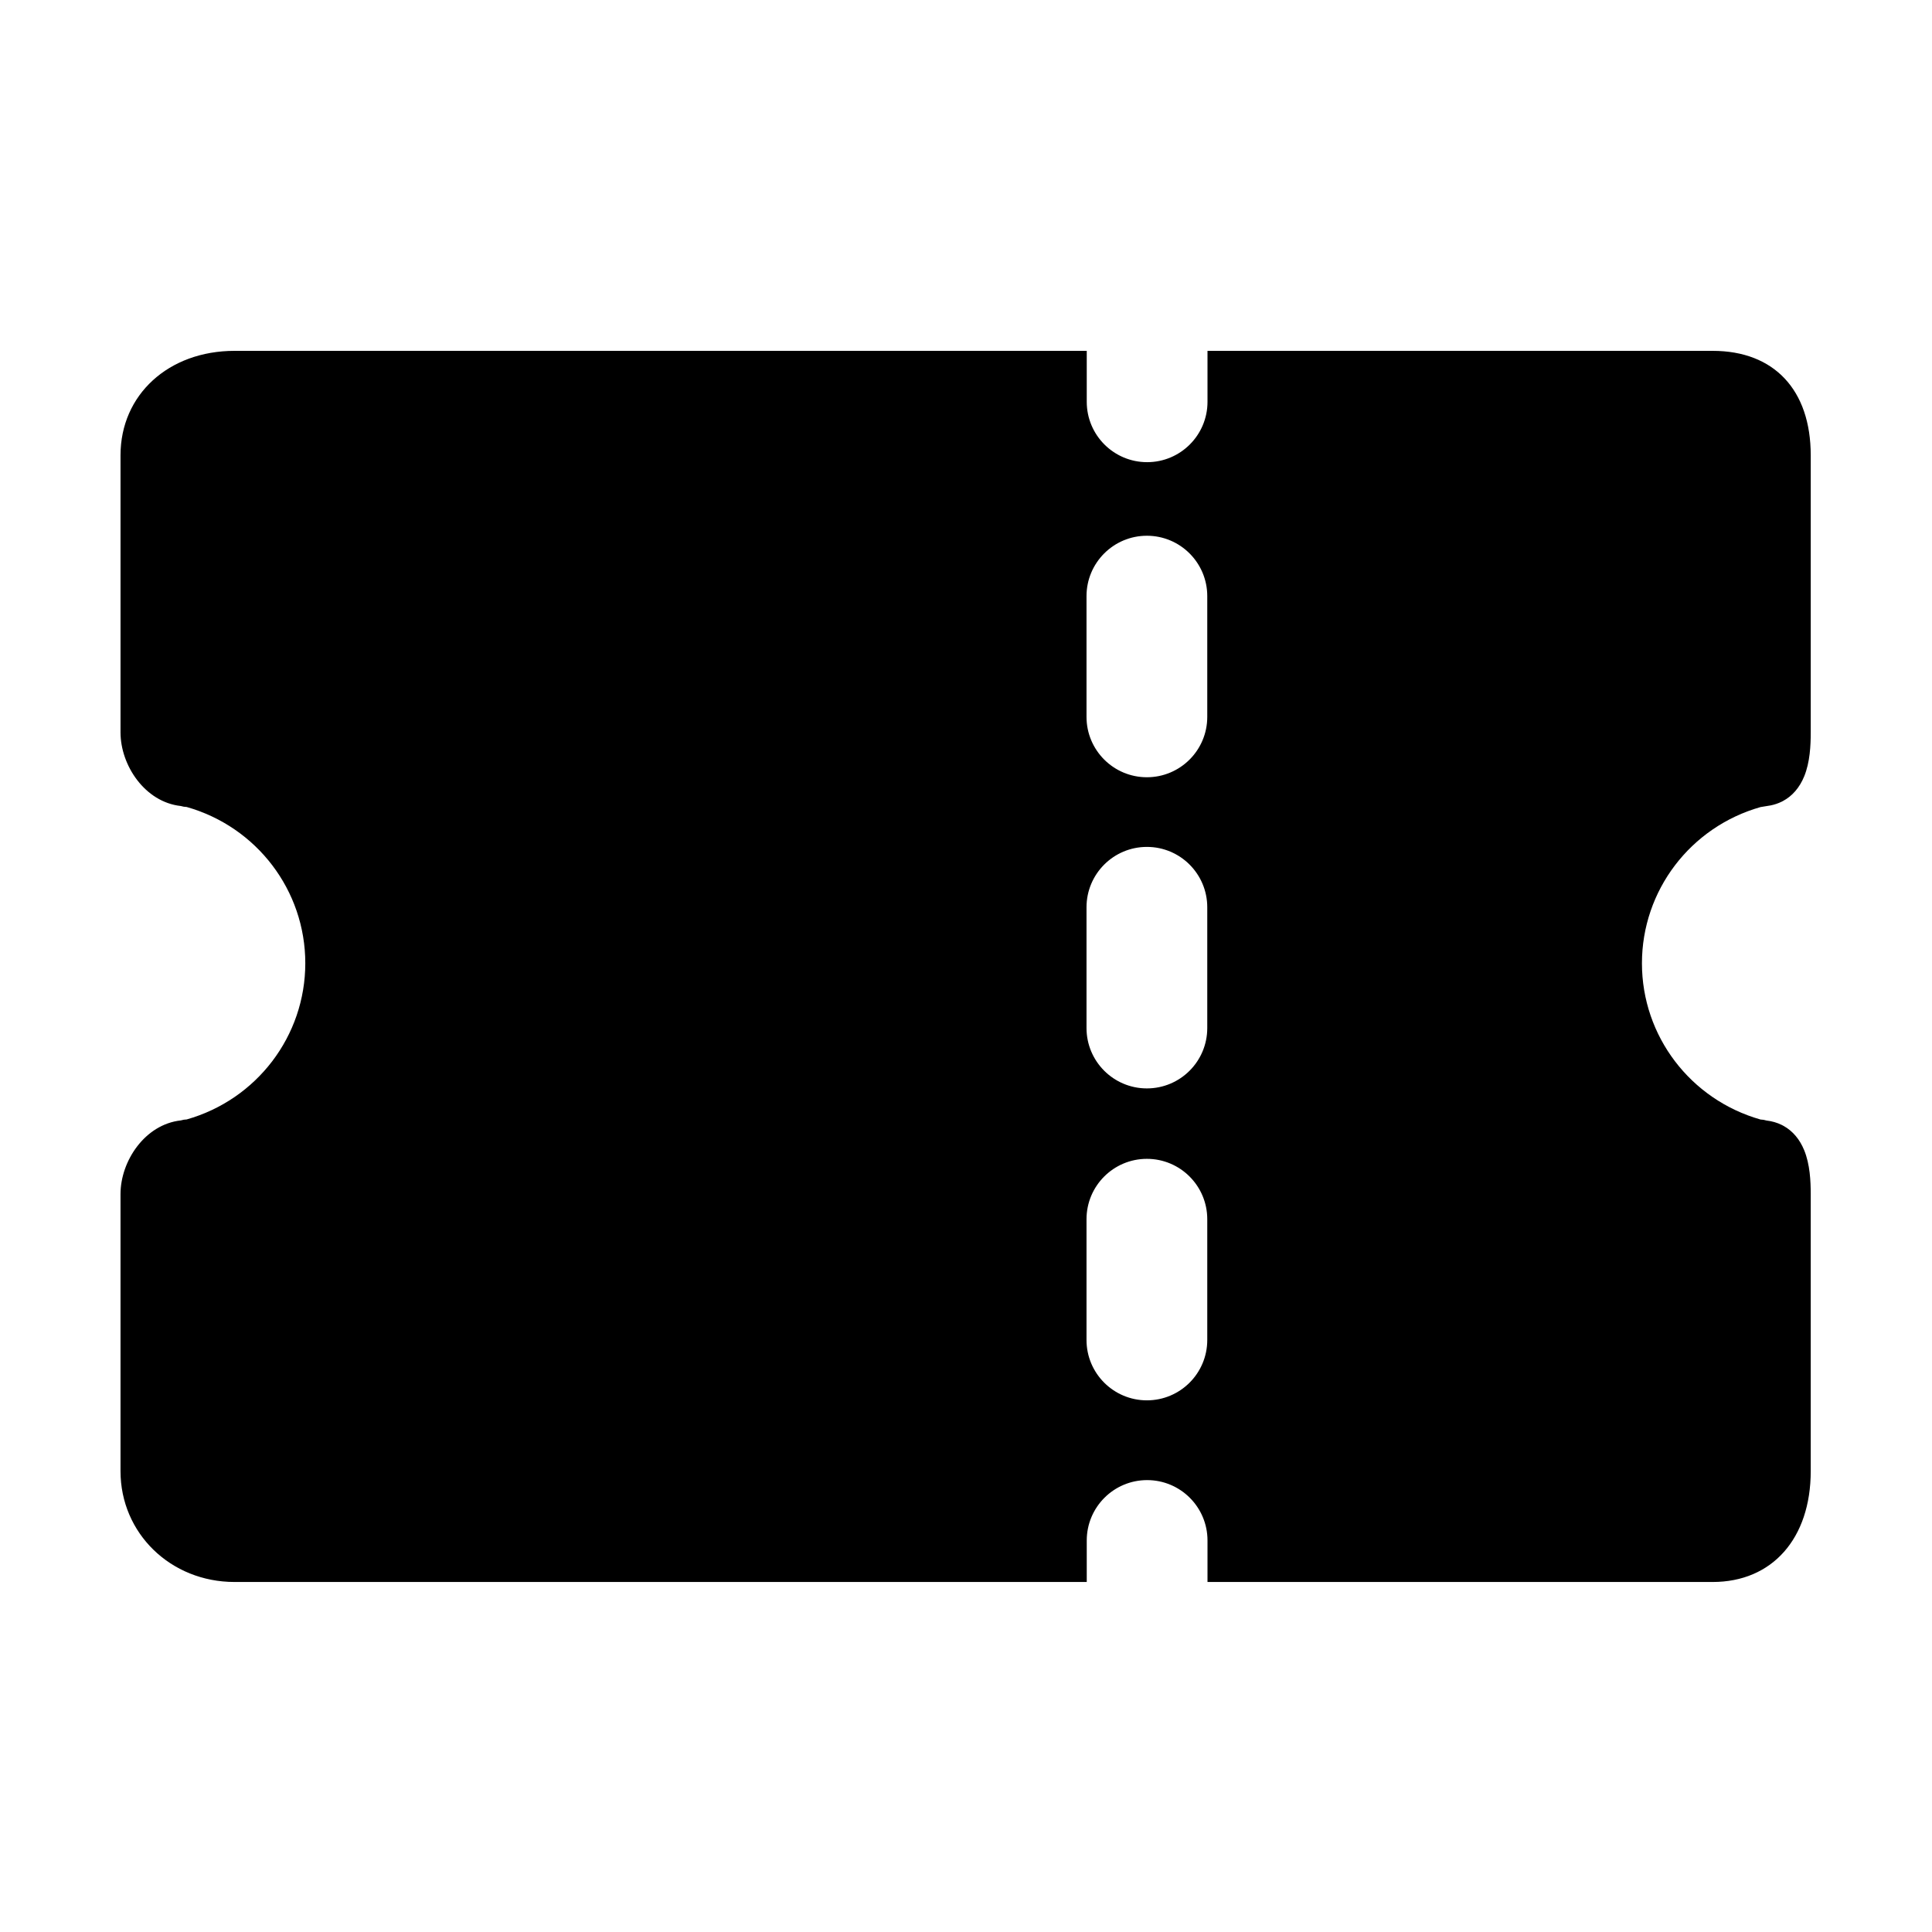
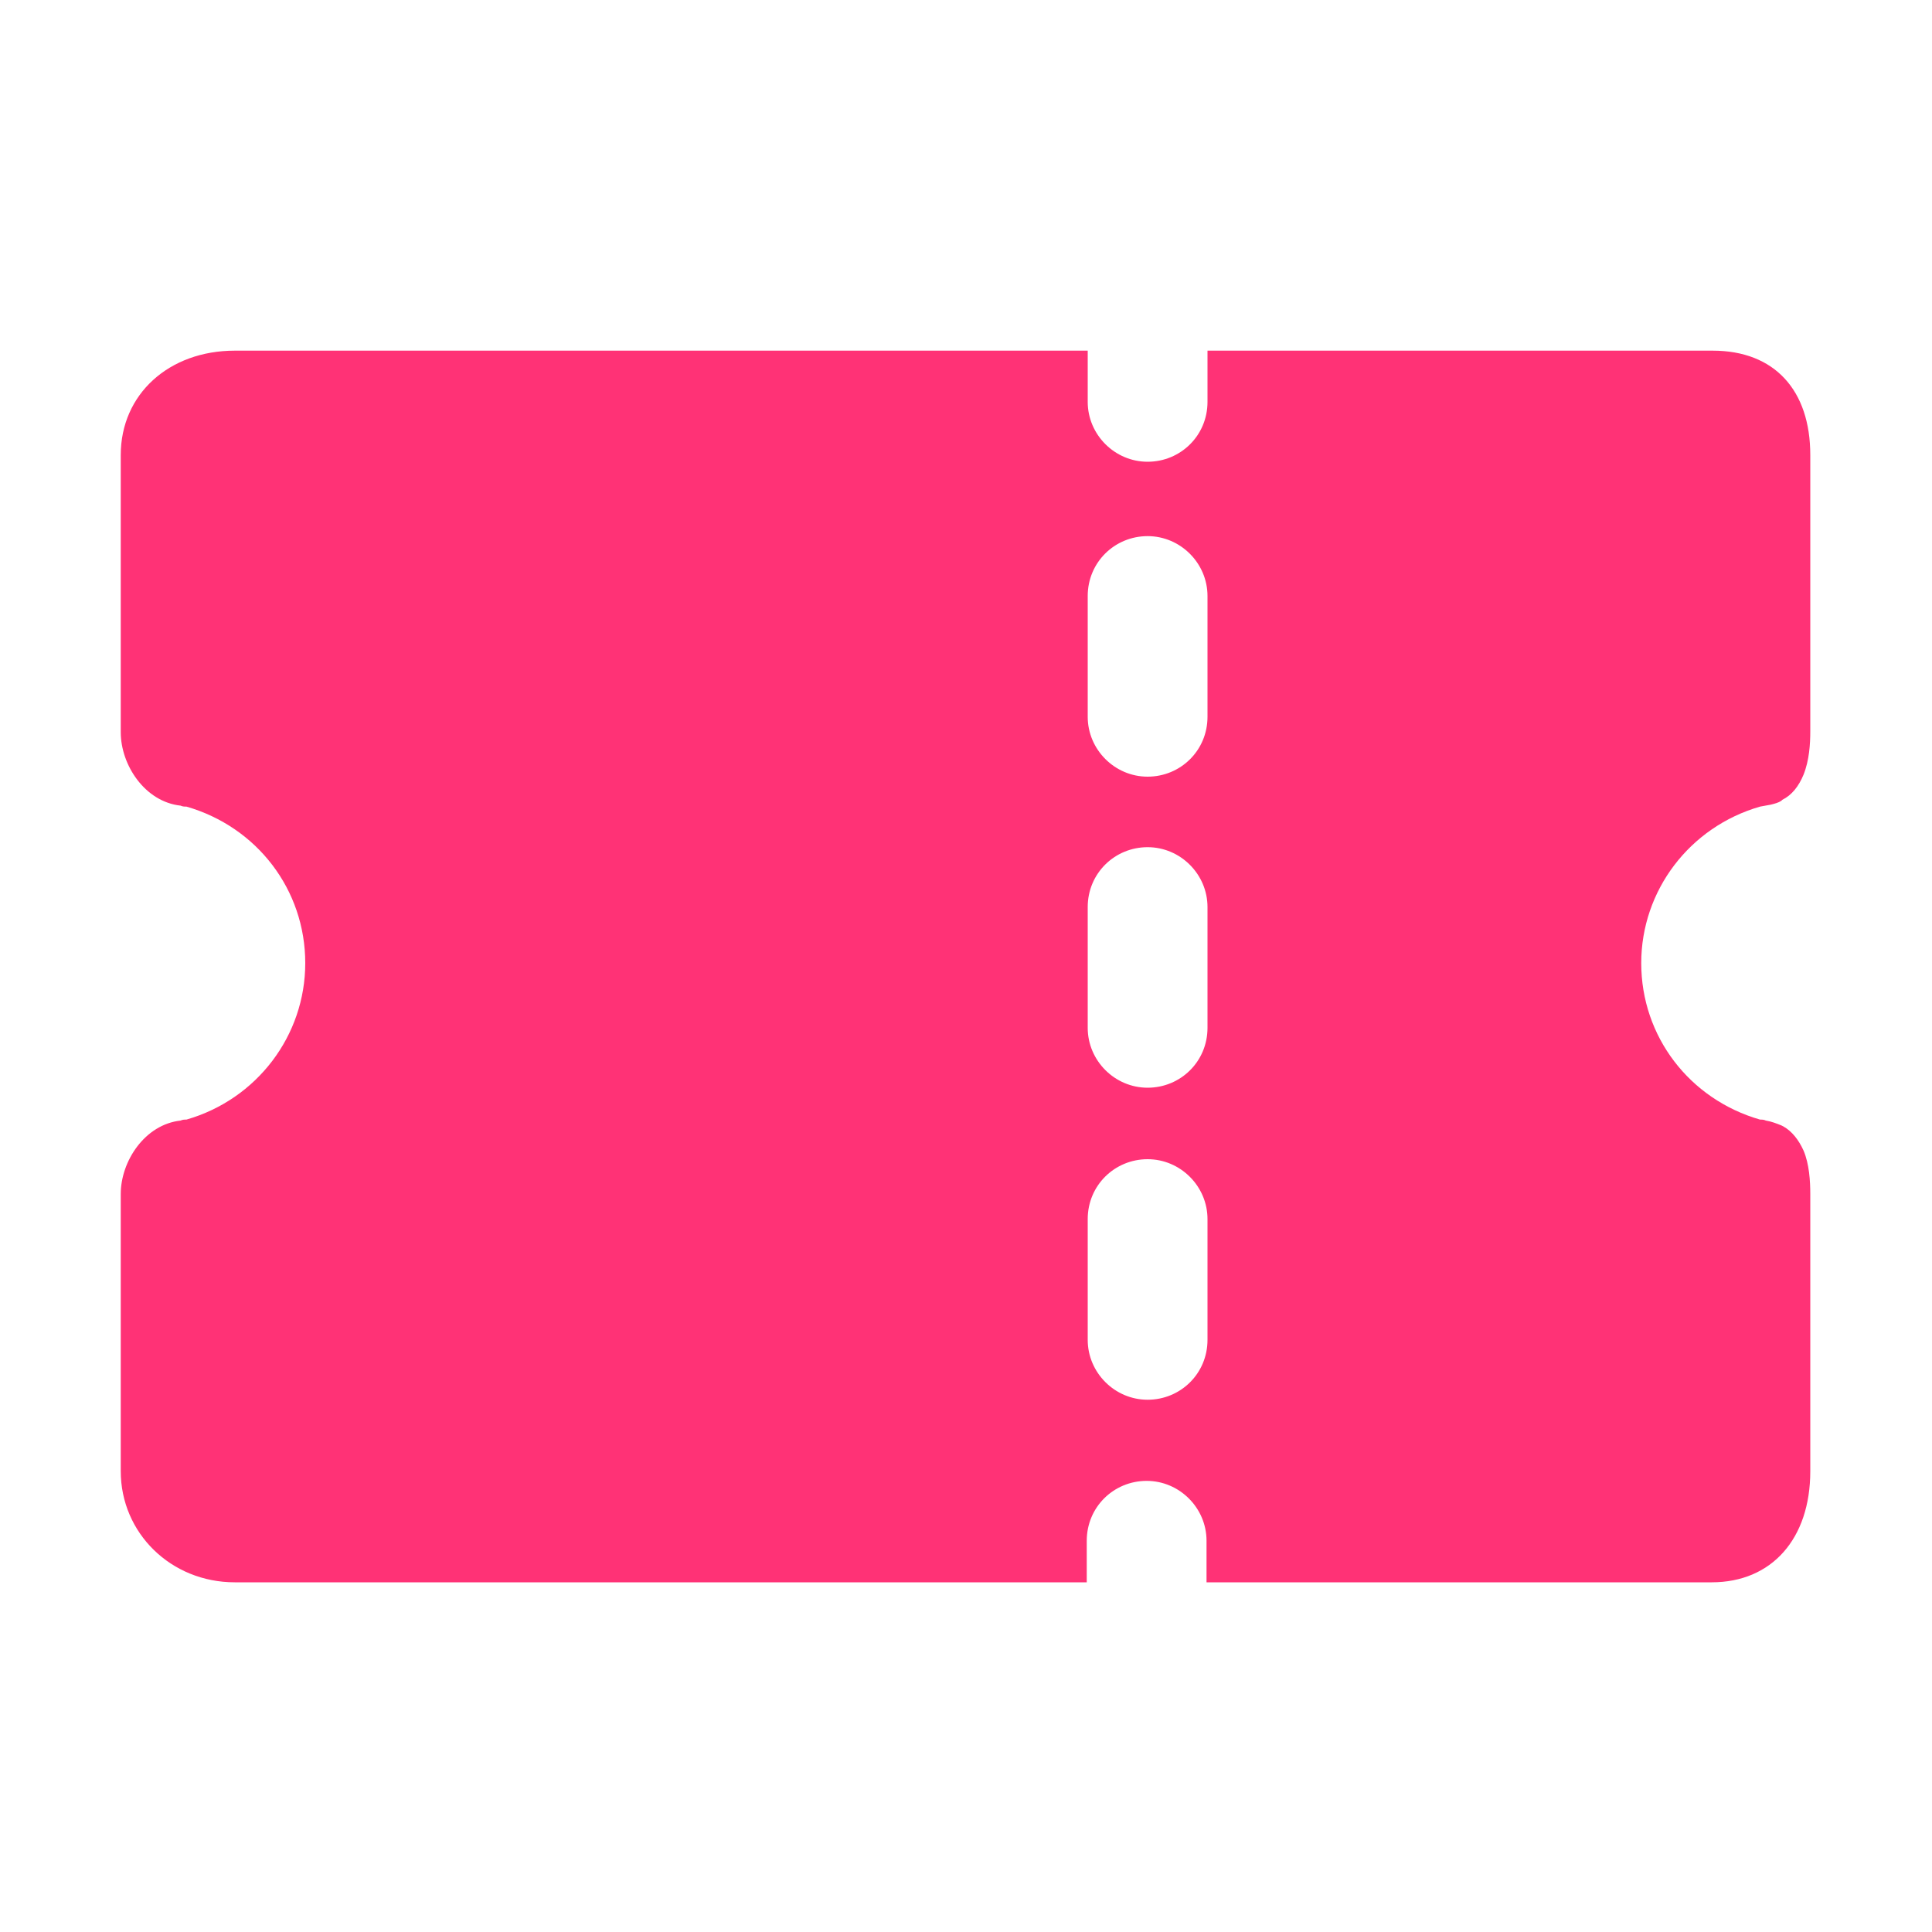
- <svg xmlns="http://www.w3.org/2000/svg" t="1571302461395" class="icon" viewBox="0 0 1024 1024" version="1.1" p-id="11458" width="200" height="200">
-   <defs>
-     <style type="text/css" />
-   </defs>
-   <path d="M907.742 185.958H640v27c0 17.673-14.327 32-32 32s-32-14.327-32-32v-27H124.334c-35.032 0-60.459 23.284-60.459 55.364V388.16c0 17.539 12.966 36.971 31.971 39.043 1.013 0.316 2.06 0.491 3.104 0.517 37.144 10.538 62.863 44.224 62.863 82.804 0 38.584-25.719 72.271-62.862 82.805-1.043 0.025-2.09 0.201-3.103 0.517-19.007 2.07-31.974 21.504-31.974 39.044v146.837c0 32.949 26.557 58.76 60.459 58.76H576v-22c0-17.673 14.327-32 32-32 17.673 0 32 14.327 32 32v22h267.742c31.577 0 51.981-23.064 51.981-58.76V632.932c0-6.908-0.394-15.799-3.464-23.292-2.378-5.805-6.063-10.136-10.78-12.806l-1.108-0.588c-2.458-1.217-5.172-2.008-8.108-2.349a11.345 11.345 0 0 0-3.135-0.526c-37.144-10.539-62.864-44.226-62.864-82.805 0-38.579 25.711-72.262 62.847-82.8l5.387-0.886a23.888 23.888 0 0 0 5.872-1.993l0.591-0.303c4.967-2.642 8.835-7.075 11.3-13.091 3.07-7.493 3.464-16.383 3.464-23.292V241.323c-0.001-34.668-19.434-55.365-51.983-55.365zM639.875 710.212c0 17.673-14.327 32-32 32-17.673 0-32-14.327-32-32v-64c0-17.673 14.327-32 32-32 17.673 0 32 14.327 32 32v64z m0-165.333c0 17.673-14.327 32-32 32-17.673 0-32-14.327-32-32v-64c0-17.673 14.327-32 32-32 17.673 0 32 14.327 32 32v64z m0-164.921c0 17.673-14.327 32-32 32-17.673 0-32-14.327-32-32v-64c0-17.673 14.327-32 32-32 17.673 0 32 14.327 32 32v64z" p-id="11459" />
+ <svg xmlns="http://www.w3.org/2000/svg" version="1.1" id="图层_1" x="0px" y="0px" viewBox="0 0 200 200" style="enable-background:new 0 0 200 200;" xml:space="preserve">
+   <style type="text/css">
+ 	.st0{fill:#FF3276;}
+ </style>
+   <path class="st0" d="M177.3,36.3H125v5.3c0,3.5-2.8,6.2-6.2,6.2s-6.2-2.8-6.2-6.2v-5.3H24.3c-6.8,0-11.8,4.5-11.8,10.8v28.7  c0,3.4,2.5,7.2,6.2,7.6c0.2,0.1,0.4,0.1,0.6,0.1c7.3,2.1,12.3,8.6,12.3,16.2c0,7.5-5,14.1-12.3,16.2c-0.2,0-0.4,0-0.6,0.1  c-3.7,0.4-6.2,4.2-6.2,7.6v28.7c0,6.4,5.2,11.5,11.8,11.5h88.2v-4.3c0-3.5,2.8-6.2,6.2-6.2s6.2,2.8,6.2,6.2v4.3h52.3  c6.2,0,10.2-4.5,10.2-11.5v-28.7c0-1.3-0.1-3.1-0.7-4.5c-0.5-1.1-1.2-2-2.1-2.5l-0.2-0.1c-0.5-0.2-1-0.4-1.6-0.5  c-0.2-0.1-0.4-0.1-0.6-0.1c-7.3-2.1-12.3-8.6-12.3-16.2c0-7.5,5-14.1,12.3-16.2l1.1-0.2c0.4-0.1,0.8-0.2,1.1-0.4l0.1-0.1  c1-0.5,1.7-1.4,2.2-2.6c0.6-1.5,0.7-3.2,0.7-4.5V47.1C187.4,40.4,183.7,36.3,177.3,36.3L177.3,36.3z M125,138.7  c0,3.5-2.8,6.2-6.2,6.2s-6.2-2.8-6.2-6.2v-12.5c0-3.5,2.8-6.2,6.2-6.2s6.2,2.8,6.2,6.2V138.7z M125,106.4c0,3.5-2.8,6.2-6.2,6.2  s-6.2-2.8-6.2-6.2V93.9c0-3.5,2.8-6.2,6.2-6.2s6.2,2.8,6.2,6.2V106.4z M125,74.2c0,3.5-2.8,6.2-6.2,6.2s-6.2-2.8-6.2-6.2V61.7  c0-3.5,2.8-6.2,6.2-6.2s6.2,2.8,6.2,6.2V74.2z" />
</svg>
